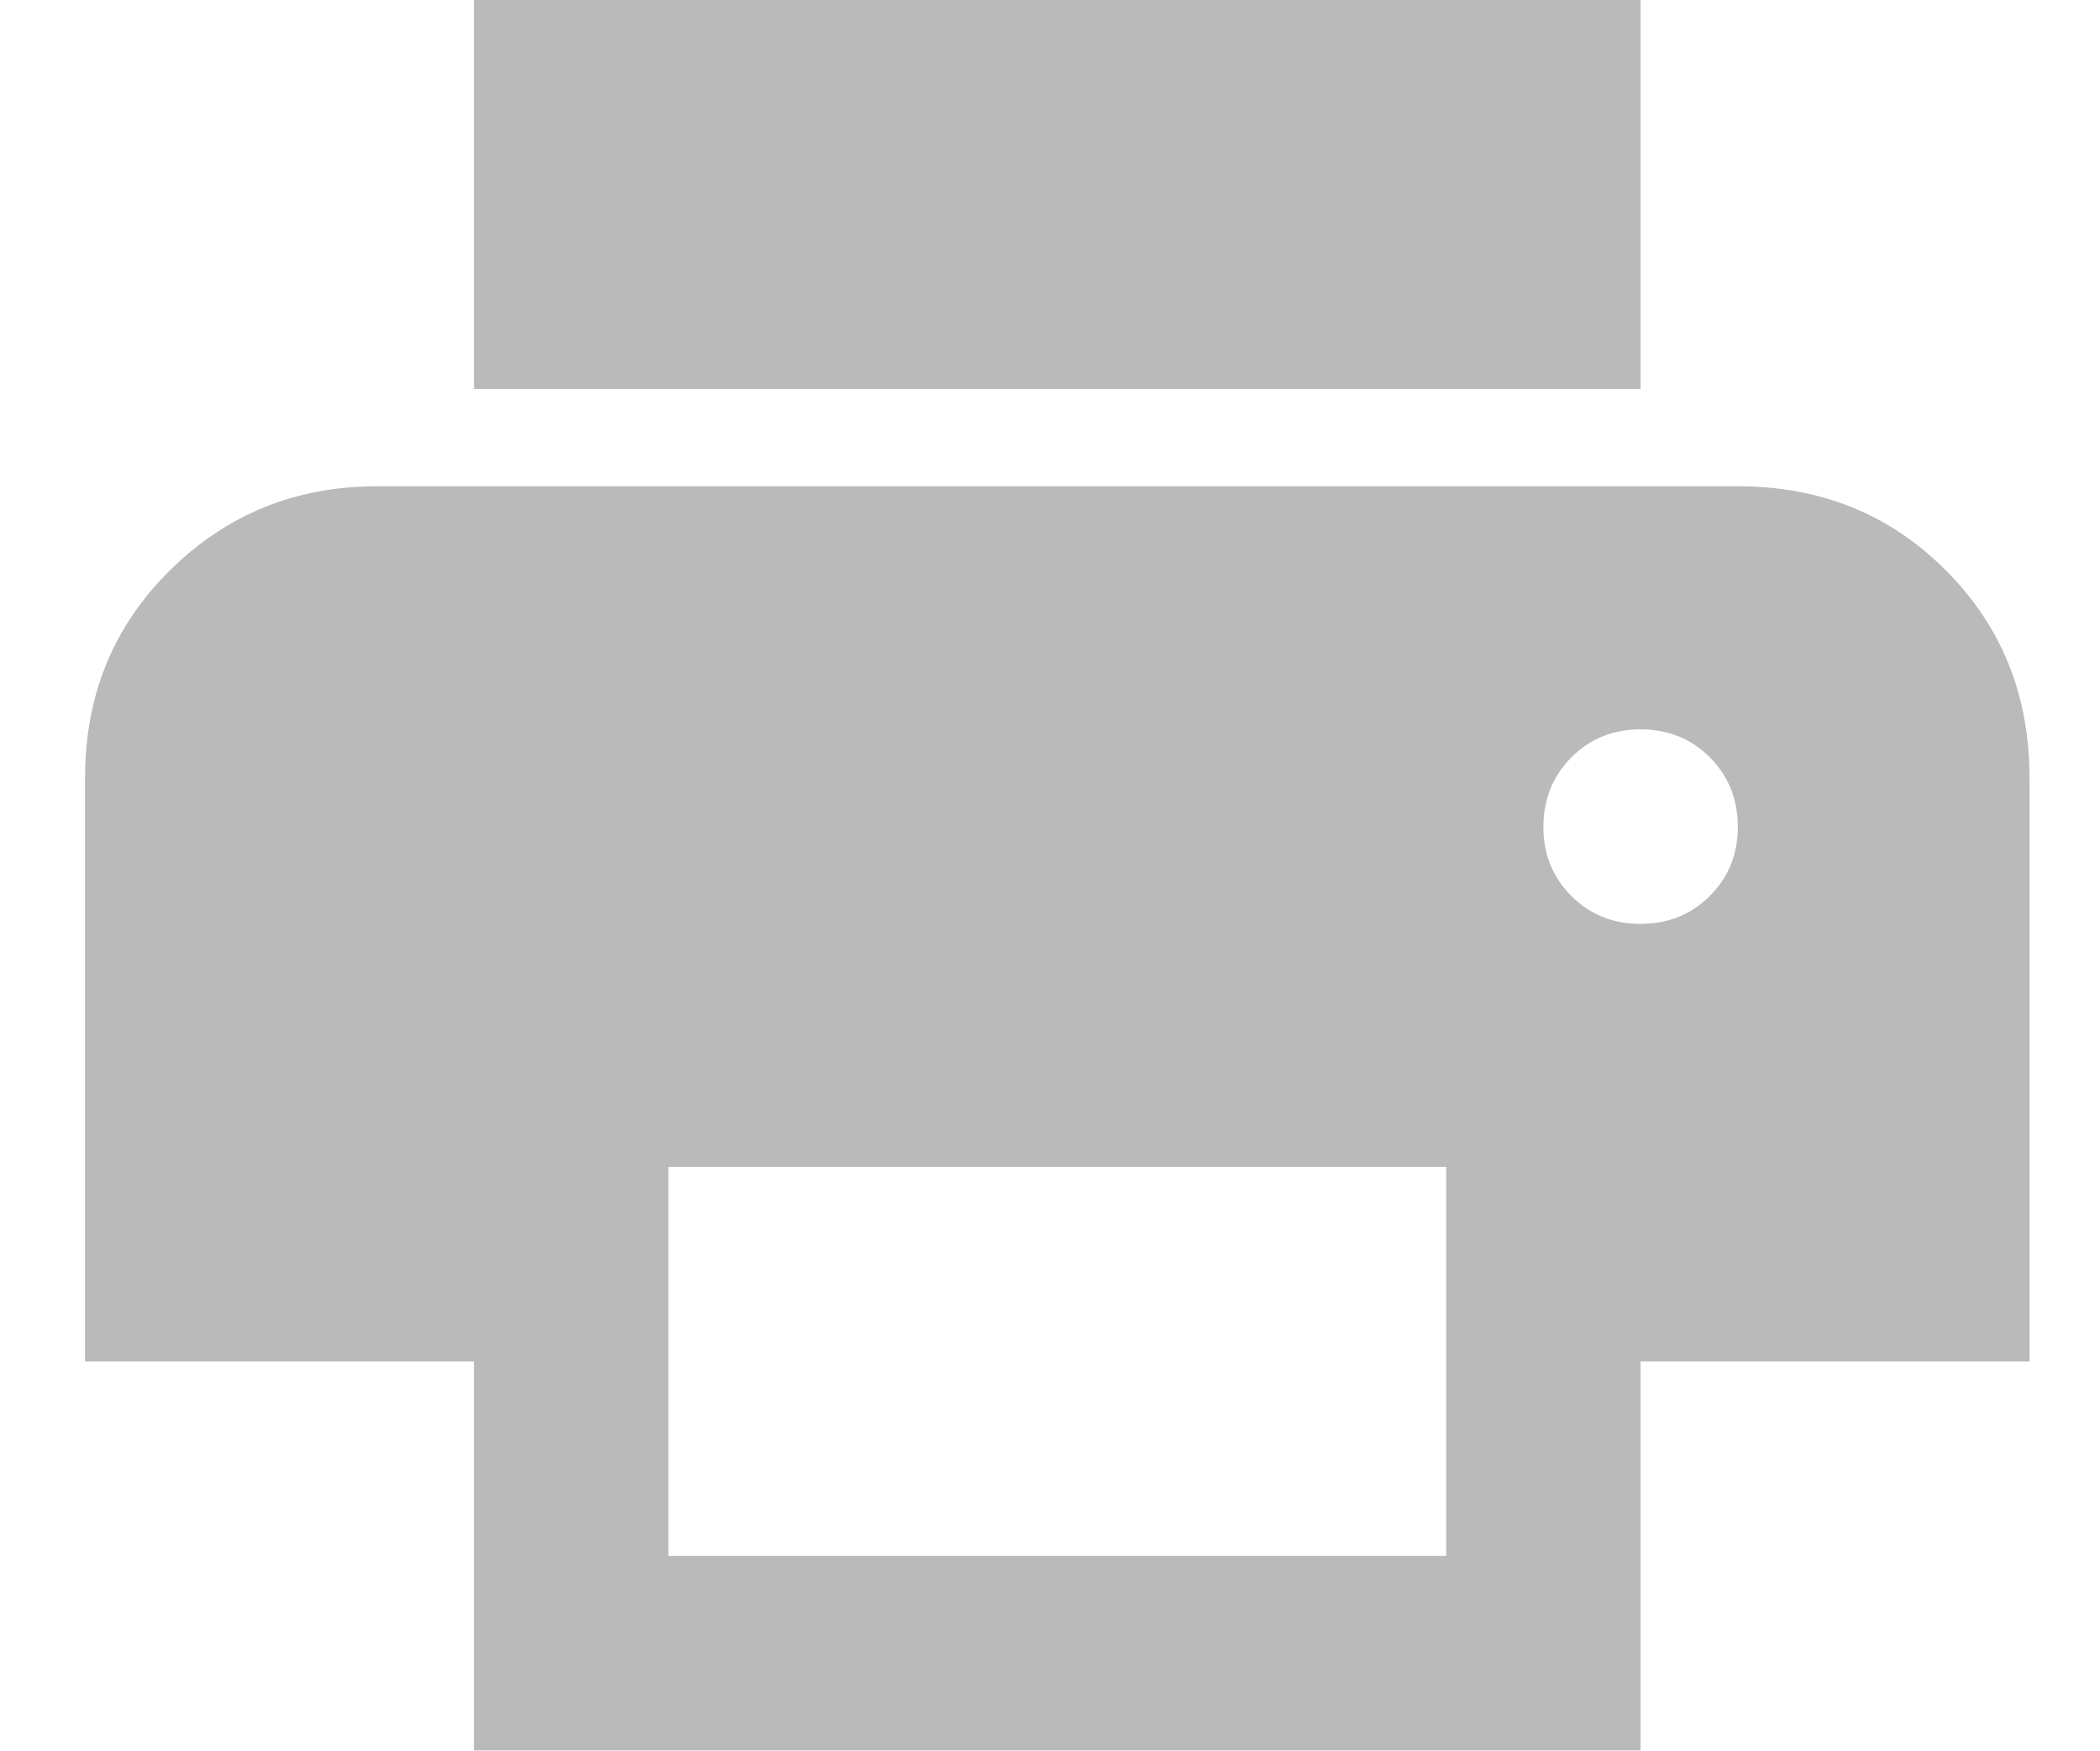
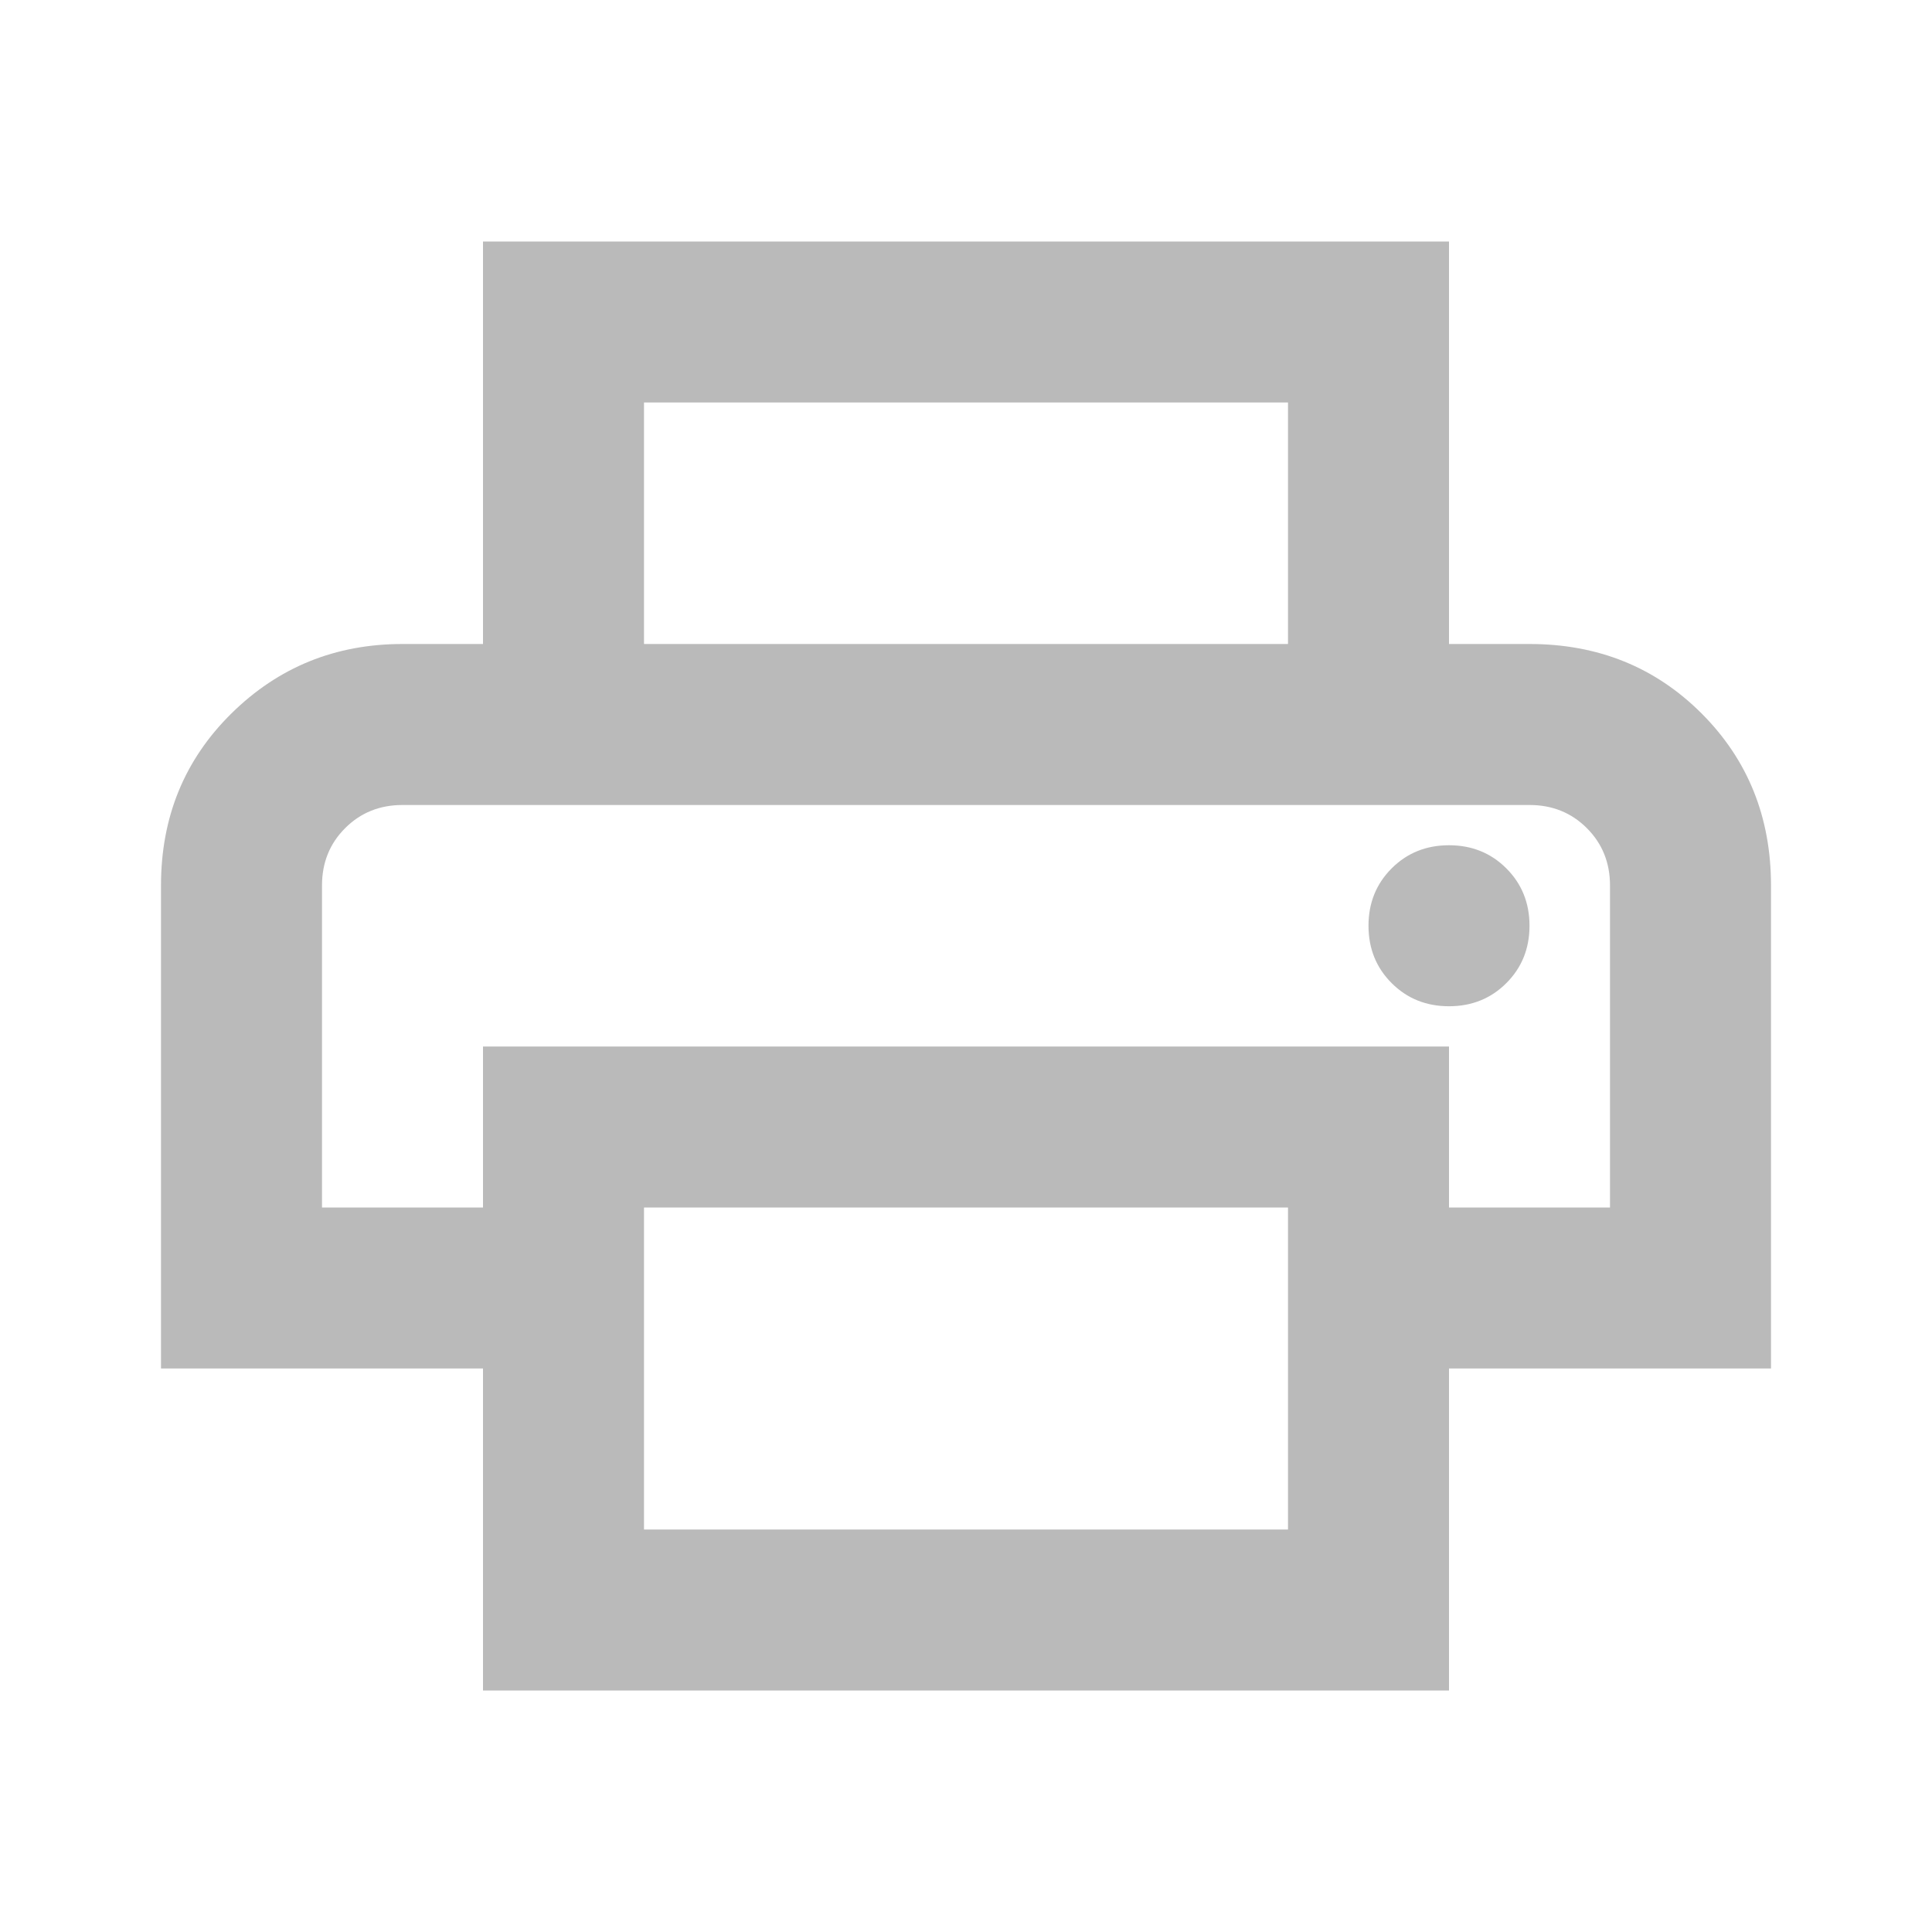
- <svg xmlns="http://www.w3.org/2000/svg" width="18" height="15" viewBox="0 0 18 15" fill="none">
-   <path d="M14.062 3.333H4.062V0H14.062V3.333ZM14.062 7.917C14.298 7.917 14.496 7.837 14.656 7.677C14.816 7.517 14.896 7.319 14.896 7.083C14.895 6.848 14.815 6.65 14.656 6.49C14.496 6.33 14.298 6.25 14.062 6.25C13.826 6.25 13.628 6.33 13.469 6.49C13.31 6.65 13.23 6.848 13.229 7.083C13.228 7.319 13.308 7.517 13.469 7.678C13.63 7.838 13.827 7.918 14.062 7.917ZM12.396 13.333V10H5.729V13.333H12.396ZM14.062 15H4.062V11.667H0.729V6.667C0.729 5.958 0.972 5.365 1.458 4.886C1.944 4.407 2.535 4.167 3.229 4.167H14.896C15.604 4.167 16.198 4.406 16.677 4.886C17.157 5.365 17.396 5.959 17.396 6.667V11.667H14.062V15Z" fill="#bababa" />
+ <svg xmlns="http://www.w3.org/2000/svg" height="24px" viewBox="0 -960 960 960" width="24px" fill="#bababa">
+   <path d="M640-640v-120H320v120h-80v-200h480v200h-80Zm-480 80h640-640Zm560 100q17 0 28.5-11.5T760-500q0-17-11.5-28.5T720-540q-17 0-28.5 11.5T680-500q0 17 11.5 28.5T720-460Zm-80 260v-160H320v160h320Zm80 80H240v-160H80v-240q0-51 35-85.5t85-34.5h560q51 0 85.5 34.5T880-520v240H720v160Zm80-240v-160q0-17-11.5-28.5T760-560H200q-17 0-28.5 11.5T160-520v160h80v-80h480v80h80Z" />
</svg>
